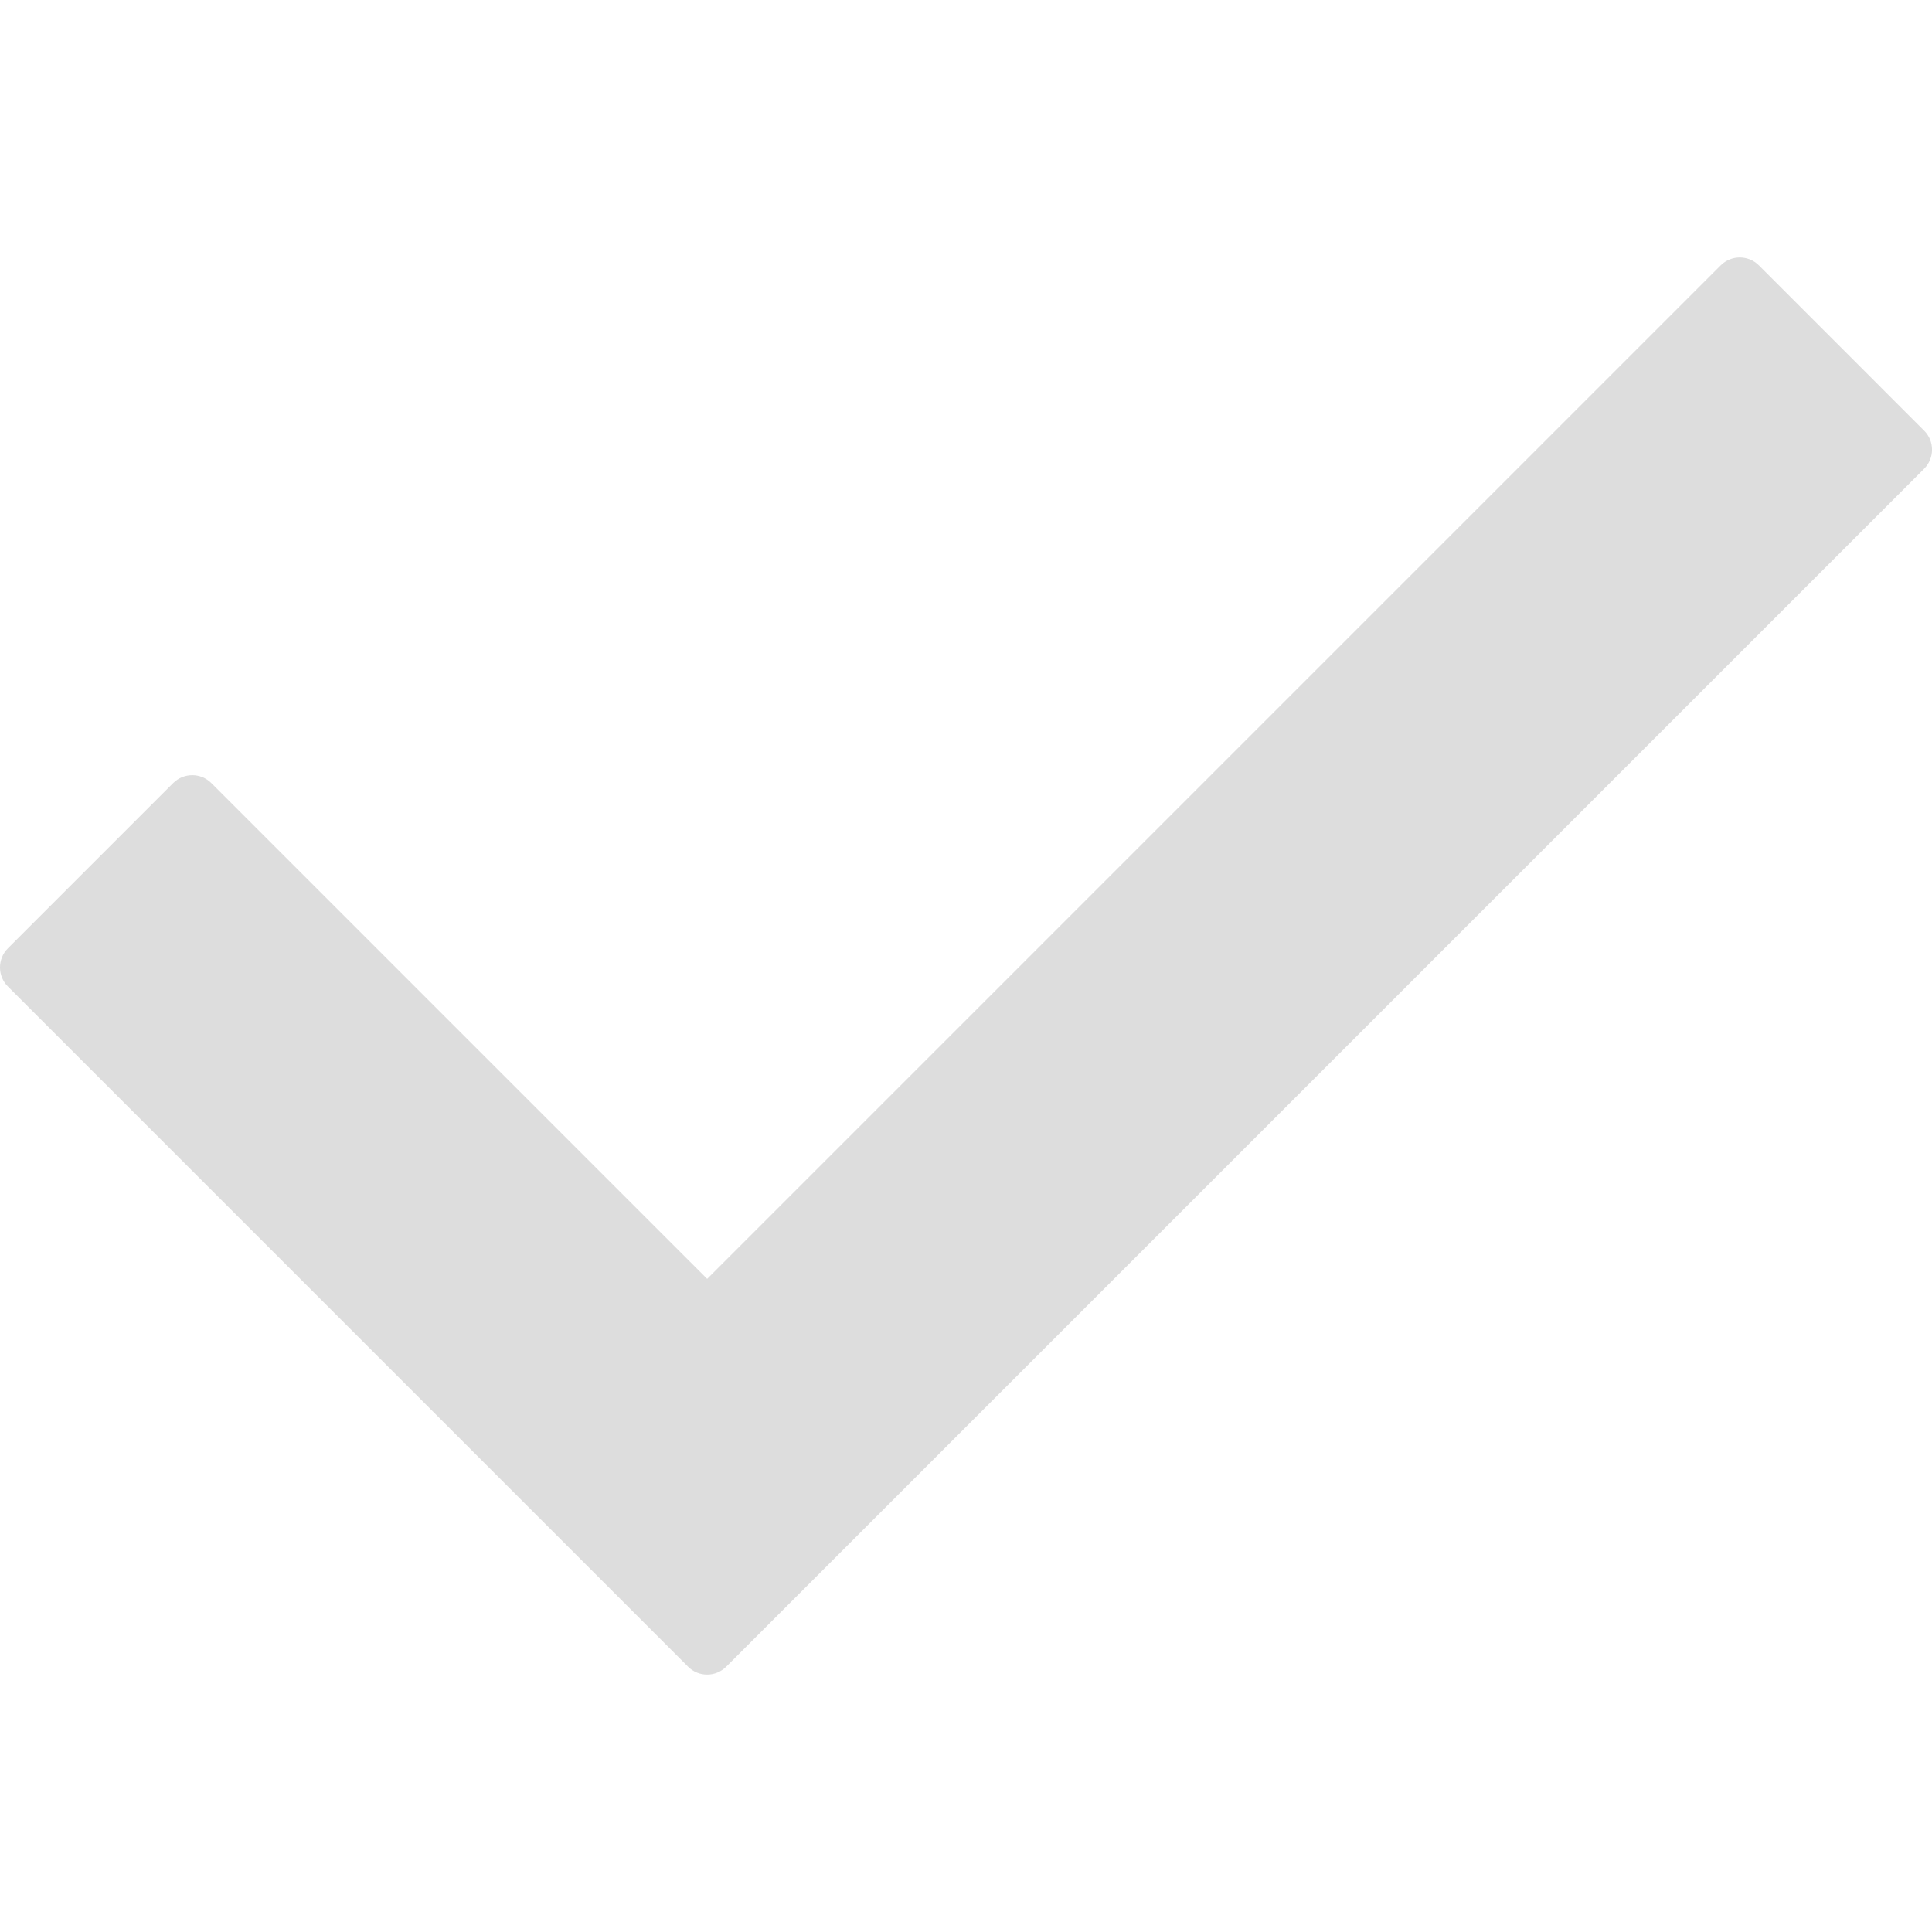
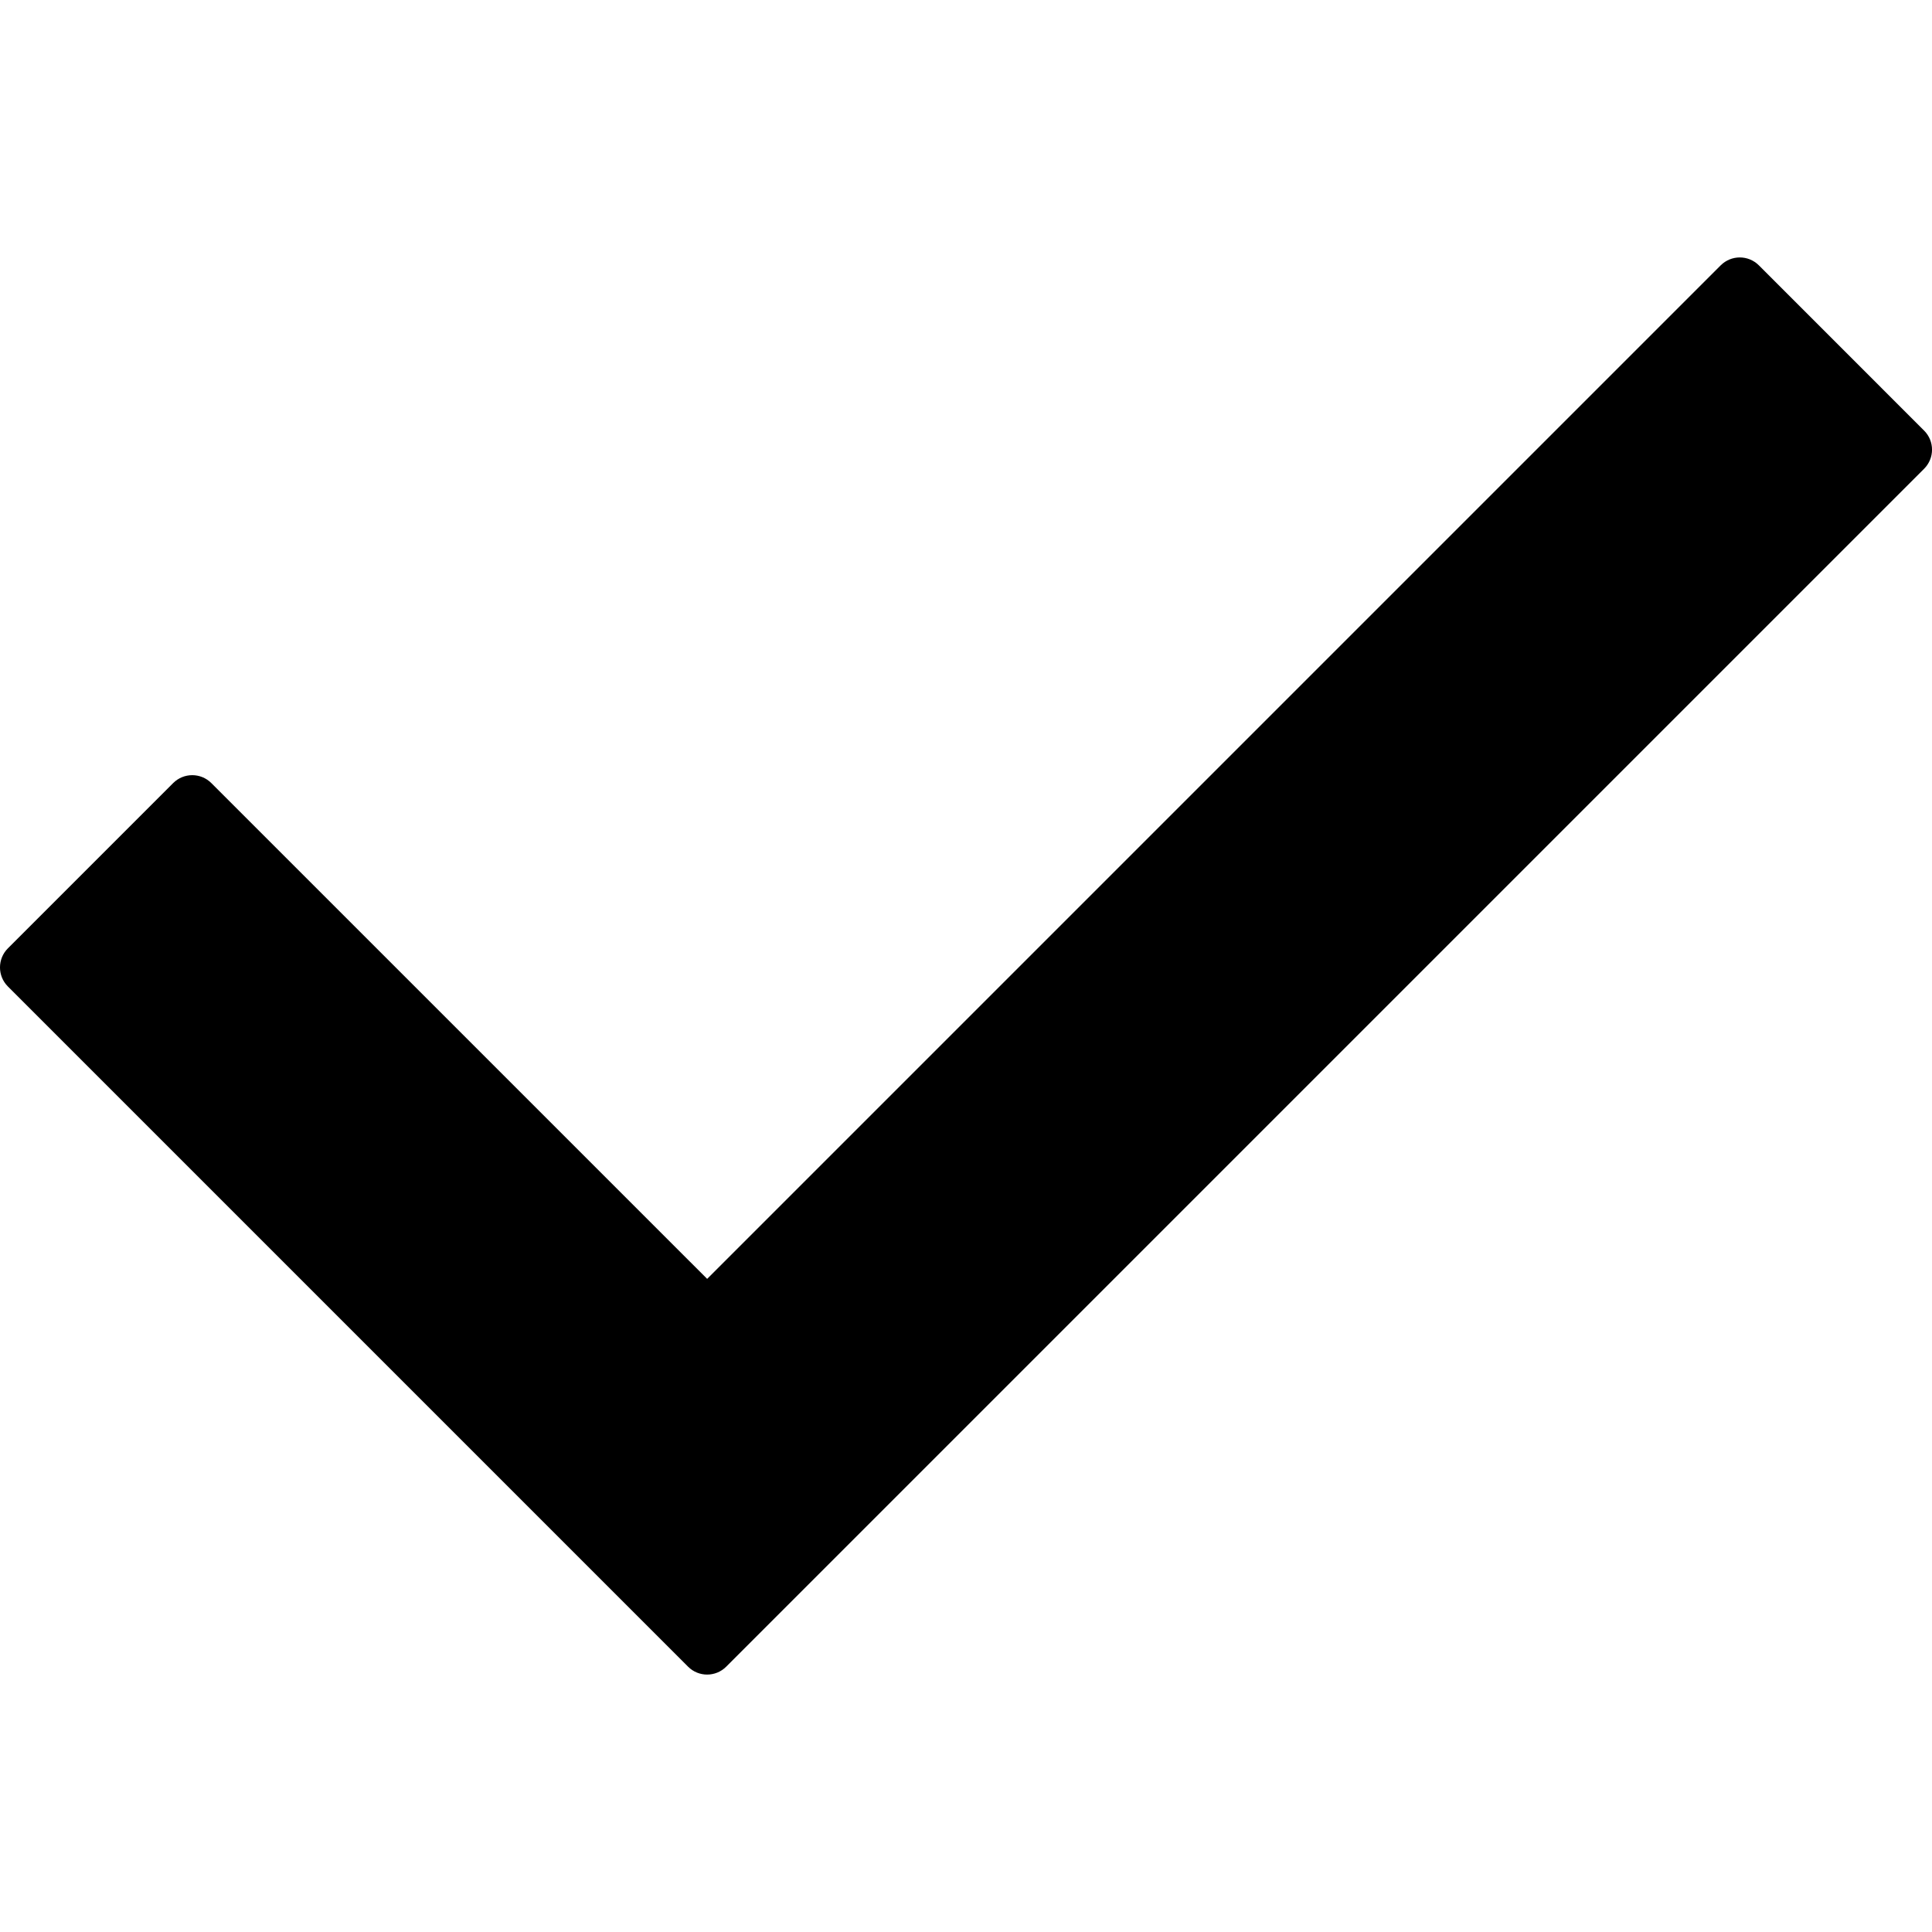
<svg xmlns="http://www.w3.org/2000/svg" version="1.1" id="Capa_1" x="0px" y="0px" width="78.369px" height="78.369px" viewBox="0 0 78.369 78.369" style="enable-background:new 0 0 78.369 78.369;" xml:space="preserve">
-   <g fill="#DDDDDD">
+   <g>
    <path d="M78.049,19.015L29.458,67.606c-0.428,0.428-1.121,0.428-1.548,0L0.32,40.015c-0.427-0.426-0.427-1.119,0-1.547l6.704-6.704   c0.428-0.427,1.121-0.427,1.548,0l20.113,20.112l41.113-41.113c0.429-0.427,1.12-0.427,1.548,0l6.703,6.704   C78.477,17.894,78.477,18.586,78.049,19.015z" />
  </g>
  <g>
</g>
  <g>
</g>
  <g>
</g>
  <g>
</g>
  <g>
</g>
  <g>
</g>
  <g>
</g>
  <g>
</g>
  <g>
</g>
  <g>
</g>
  <g>
</g>
  <g>
</g>
  <g>
</g>
  <g>
</g>
  <g>
</g>
</svg>
